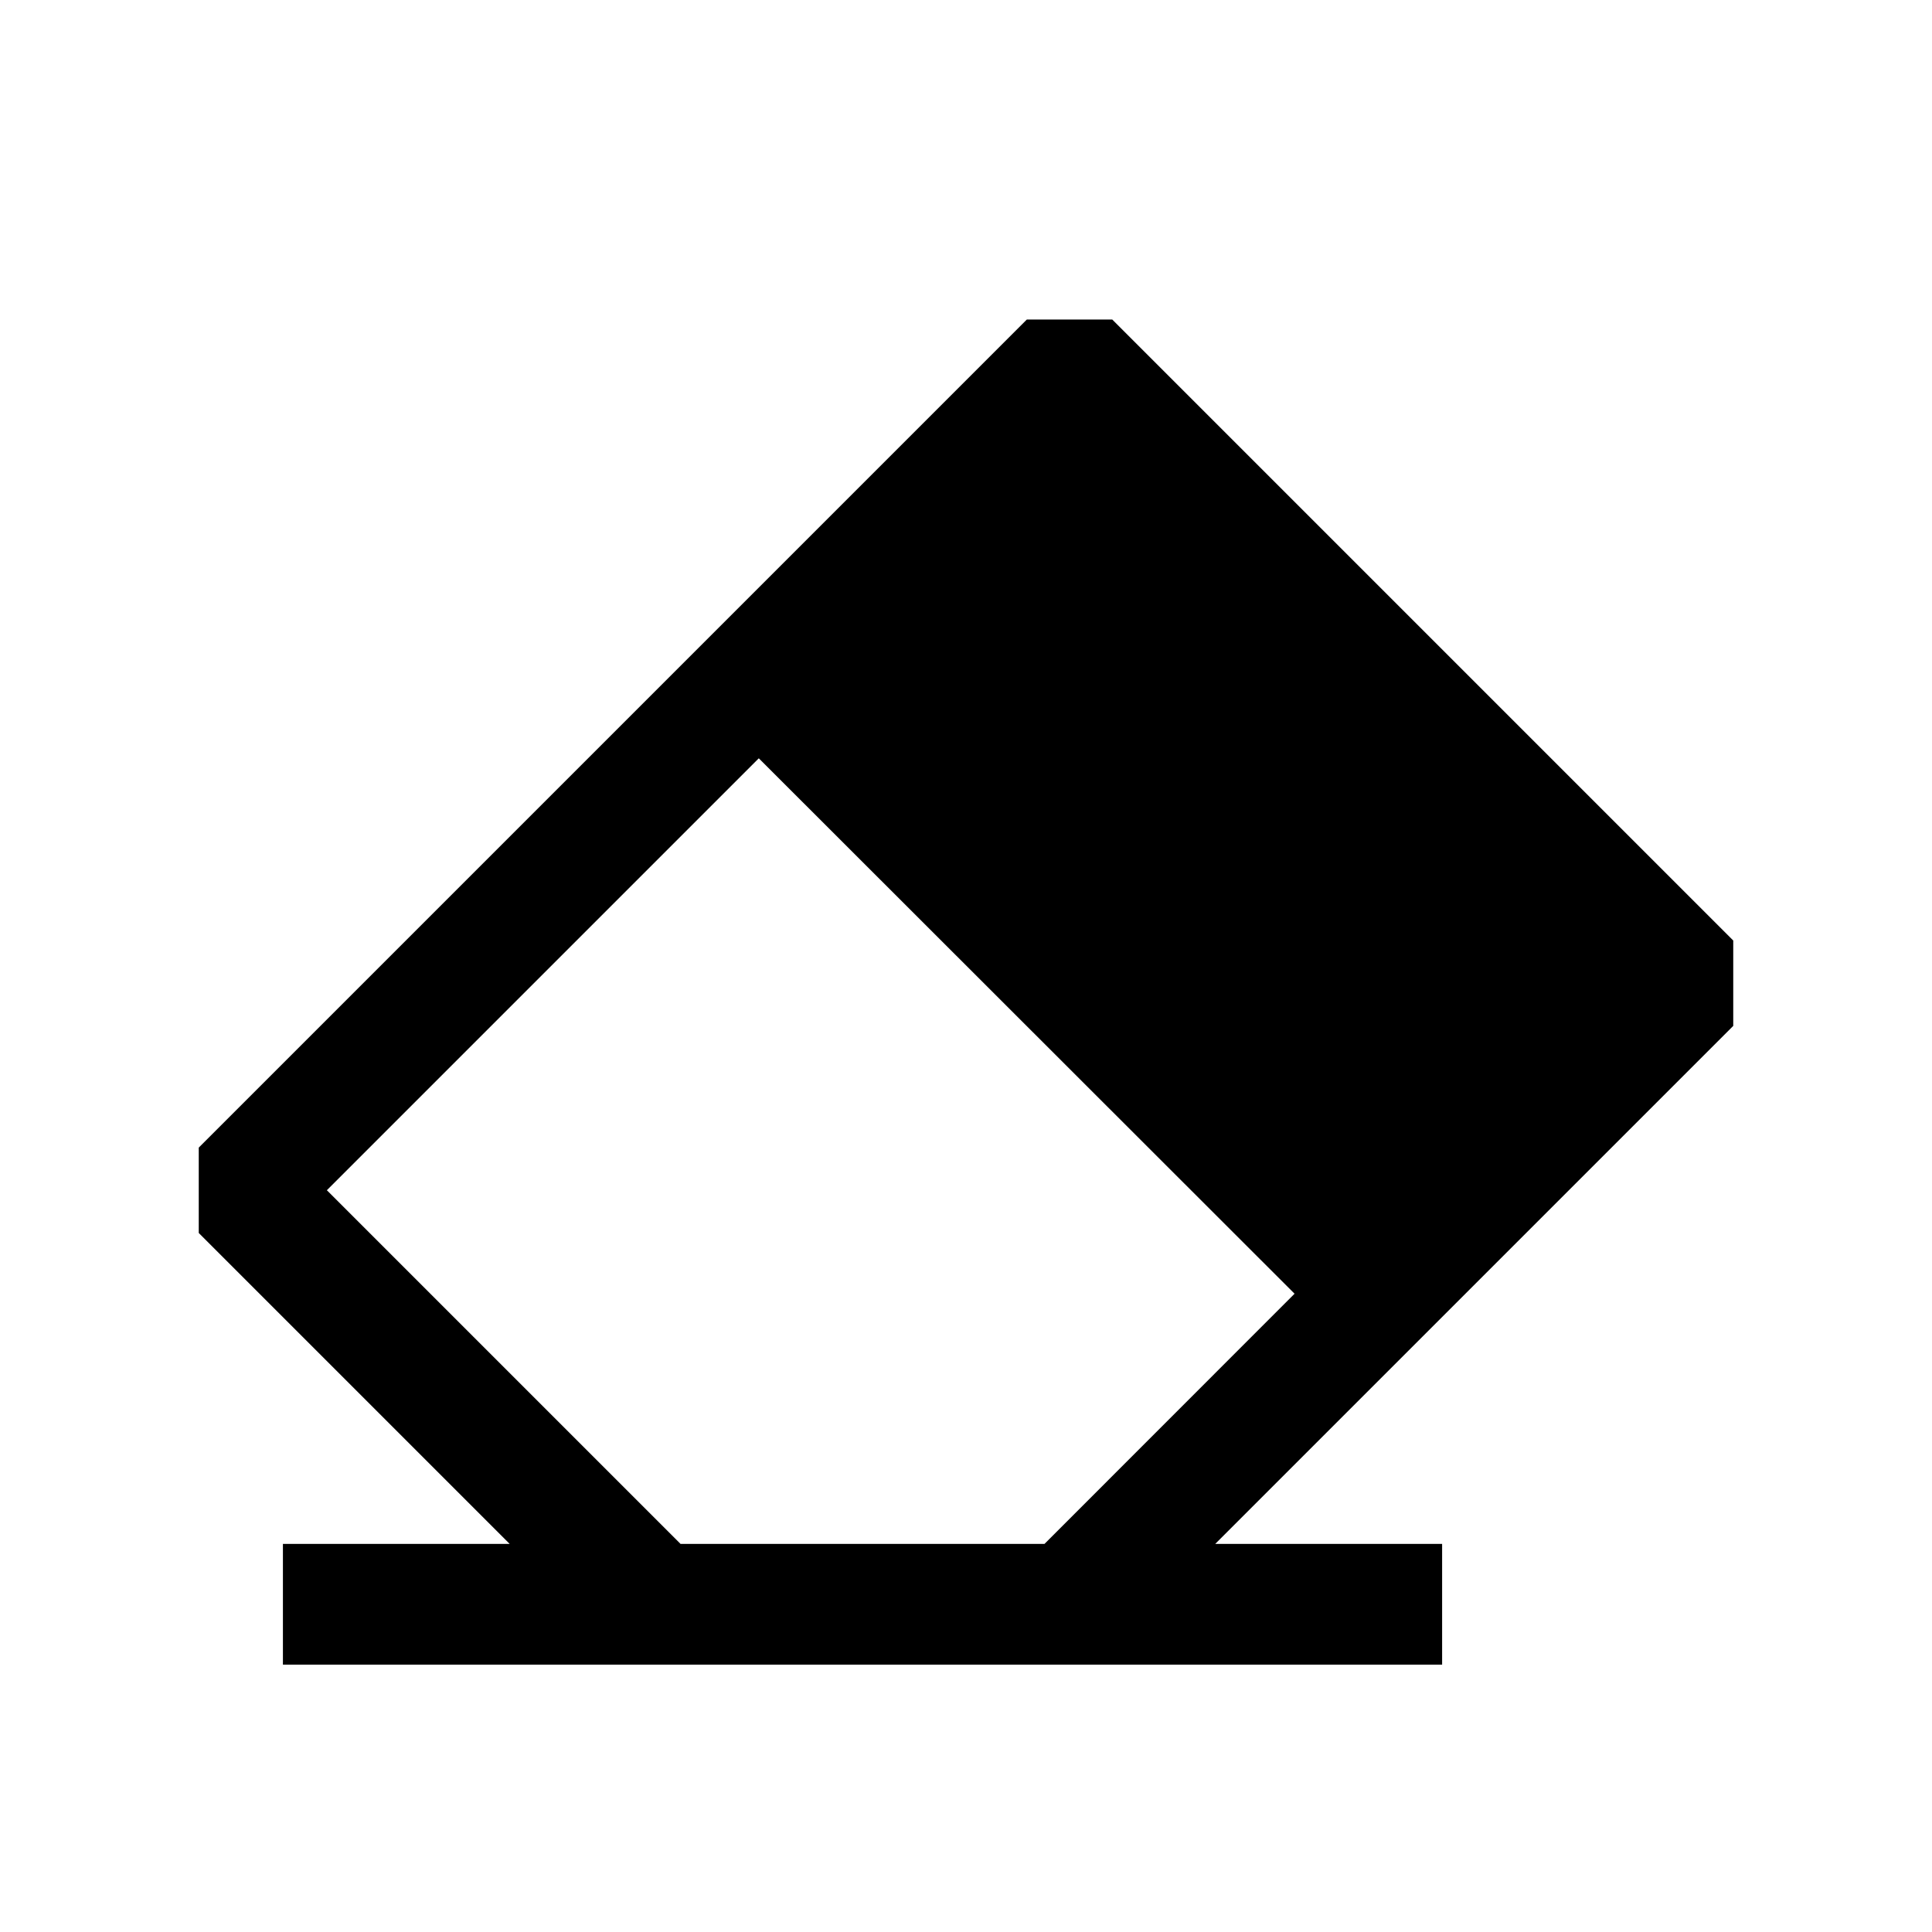
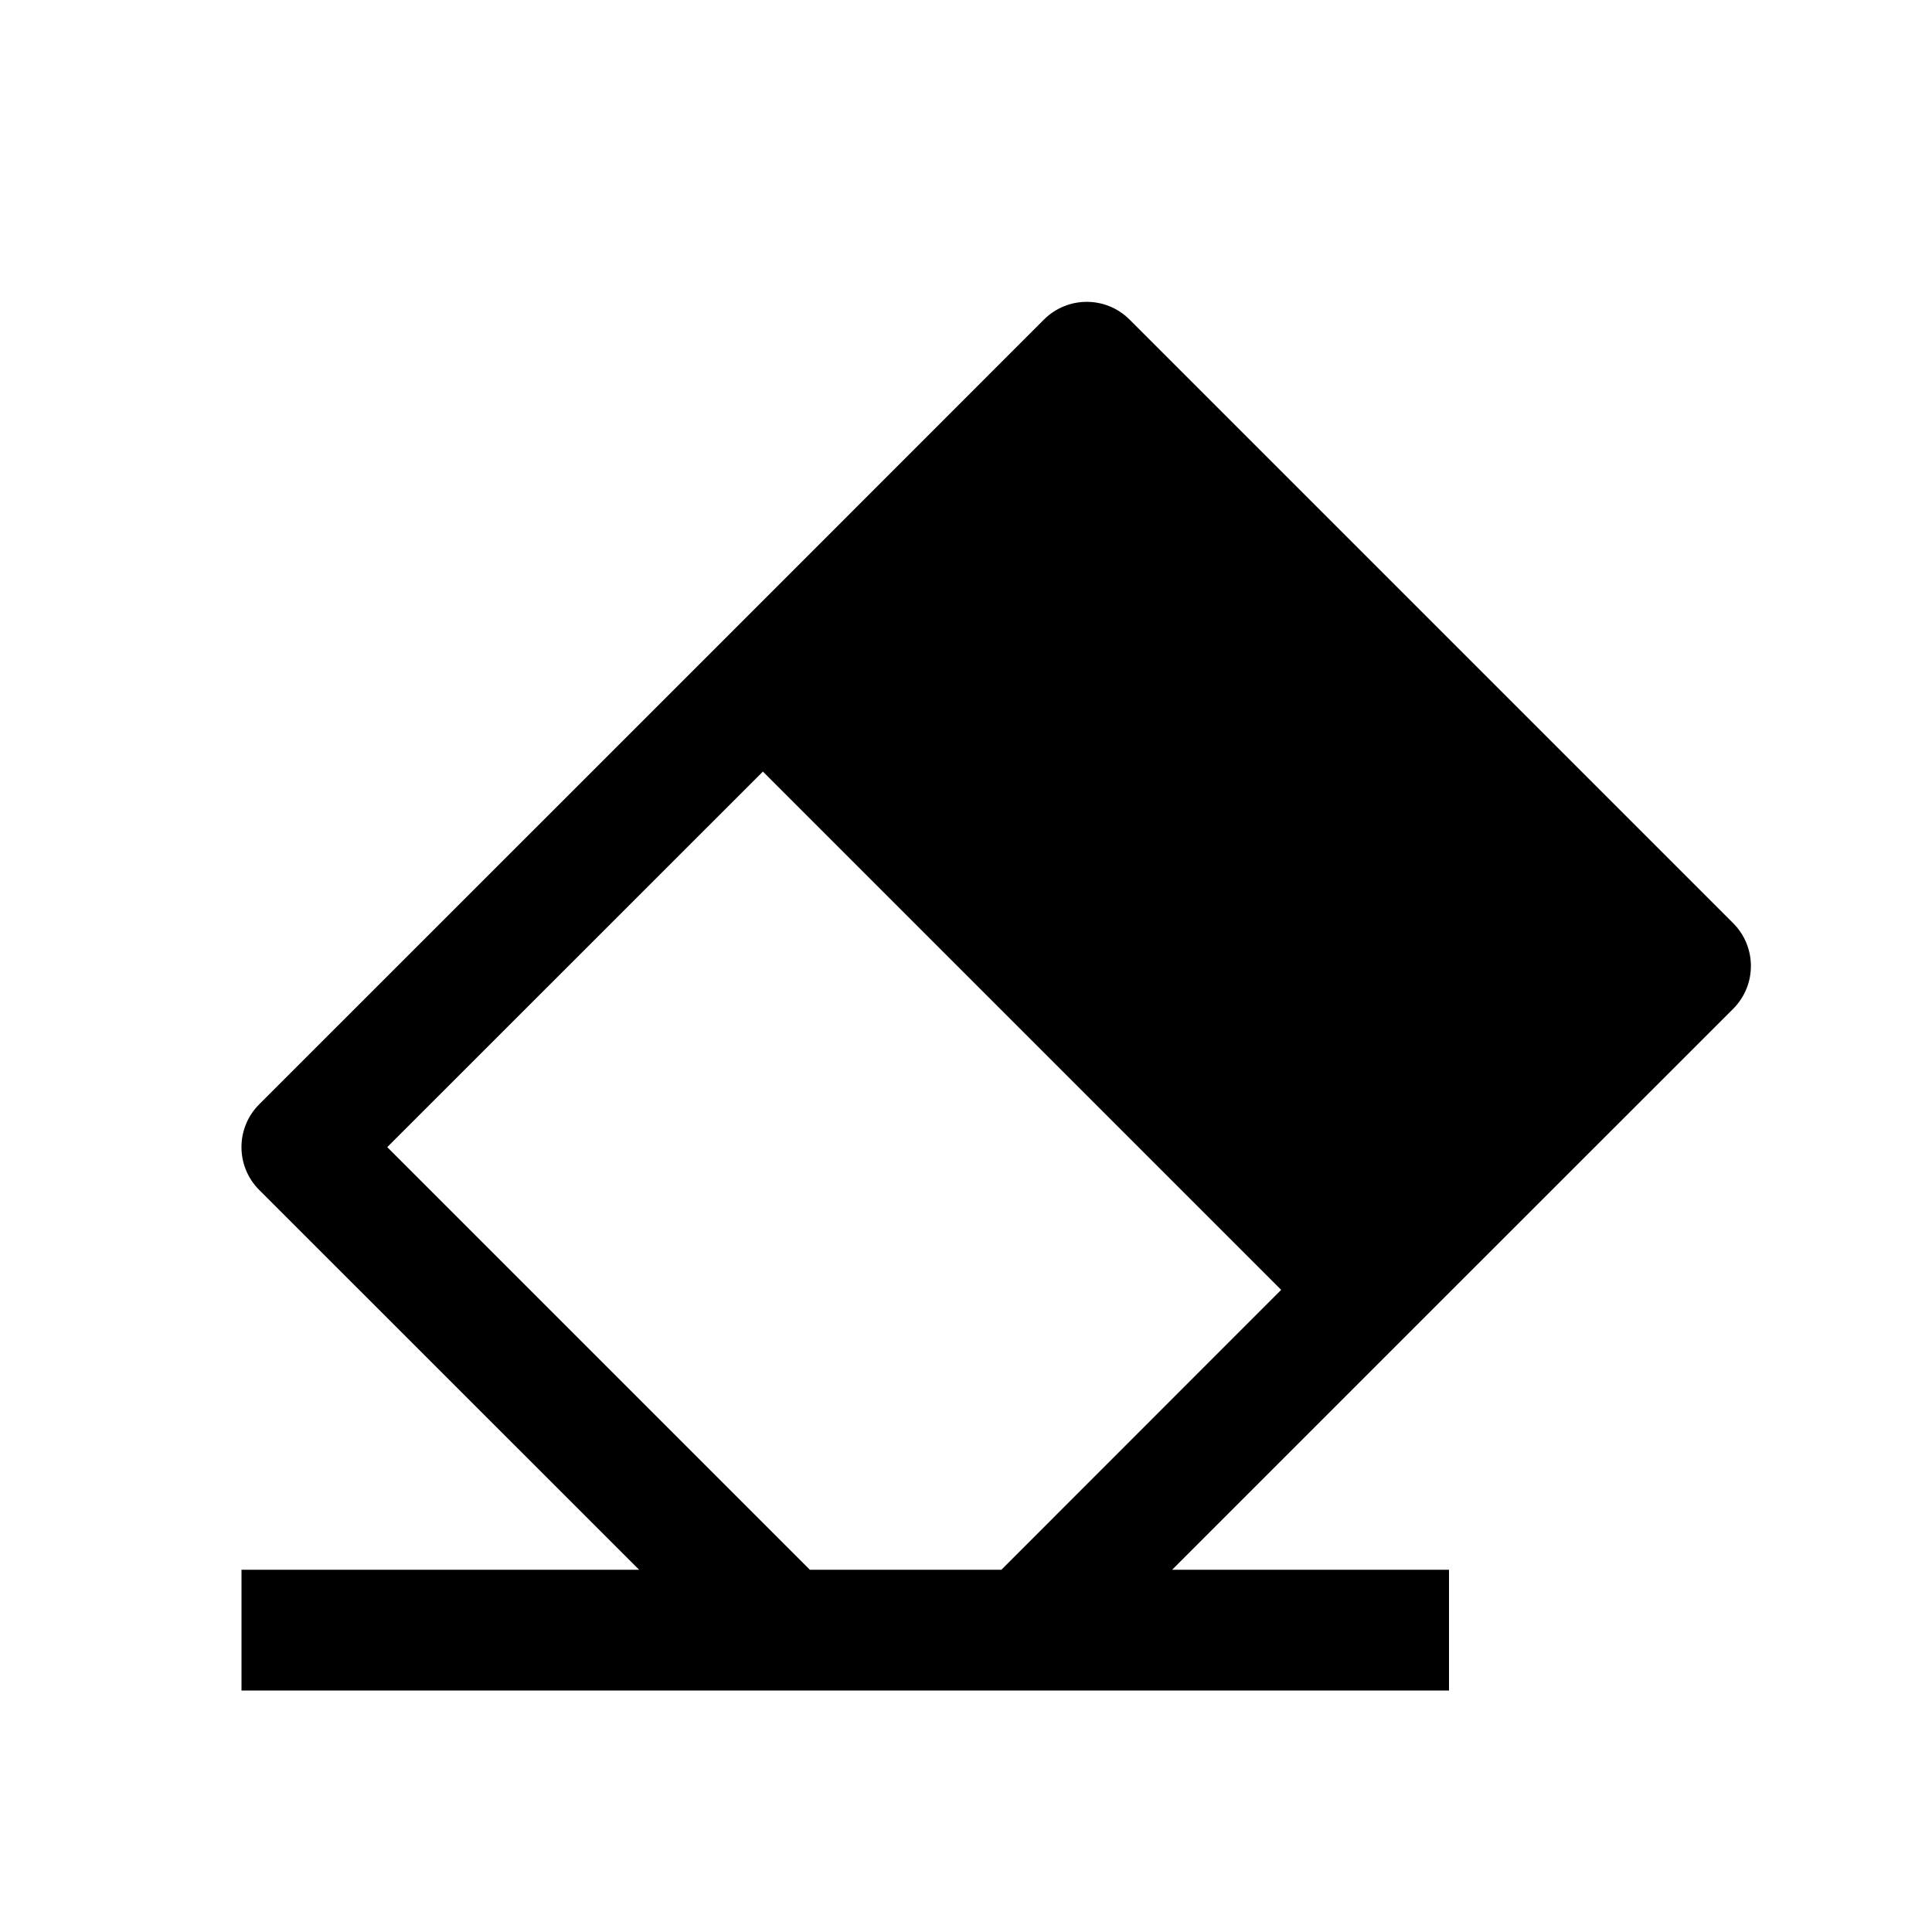
<svg xmlns="http://www.w3.org/2000/svg" width="16" height="16" viewBox="0 0 16 16" fill="none">
-   <path fill-rule="evenodd" clip-rule="evenodd" d="M6.284 6.28L10.721 10.714L8.65 12.786H5.636L2.707 9.857L6.284 6.28ZM11.782 11.068L10.064 12.786H11.943V13.786H8.857H5.429H2.343V12.786H4.221L1.646 10.211V9.504L5.93 5.22L8.504 2.646H9.211L14.354 7.789V8.496L11.782 11.068Z" fill="black" />
+   <path fill-rule="evenodd" clip-rule="evenodd" d="M9.354 2.646C9.158 2.451 8.842 2.451 8.646 2.646L5.964 5.329L2.146 9.146C1.951 9.342 1.951 9.658 2.146 9.854L5.293 13H2V14H8.5H12V13H9.707L11.671 11.036L14.354 8.354C14.549 8.158 14.549 7.842 14.354 7.646L9.354 2.646ZM8.293 13H6.707L3.207 9.5L6.318 6.39L10.61 10.682L8.293 13Z" fill="black" />
</svg>
